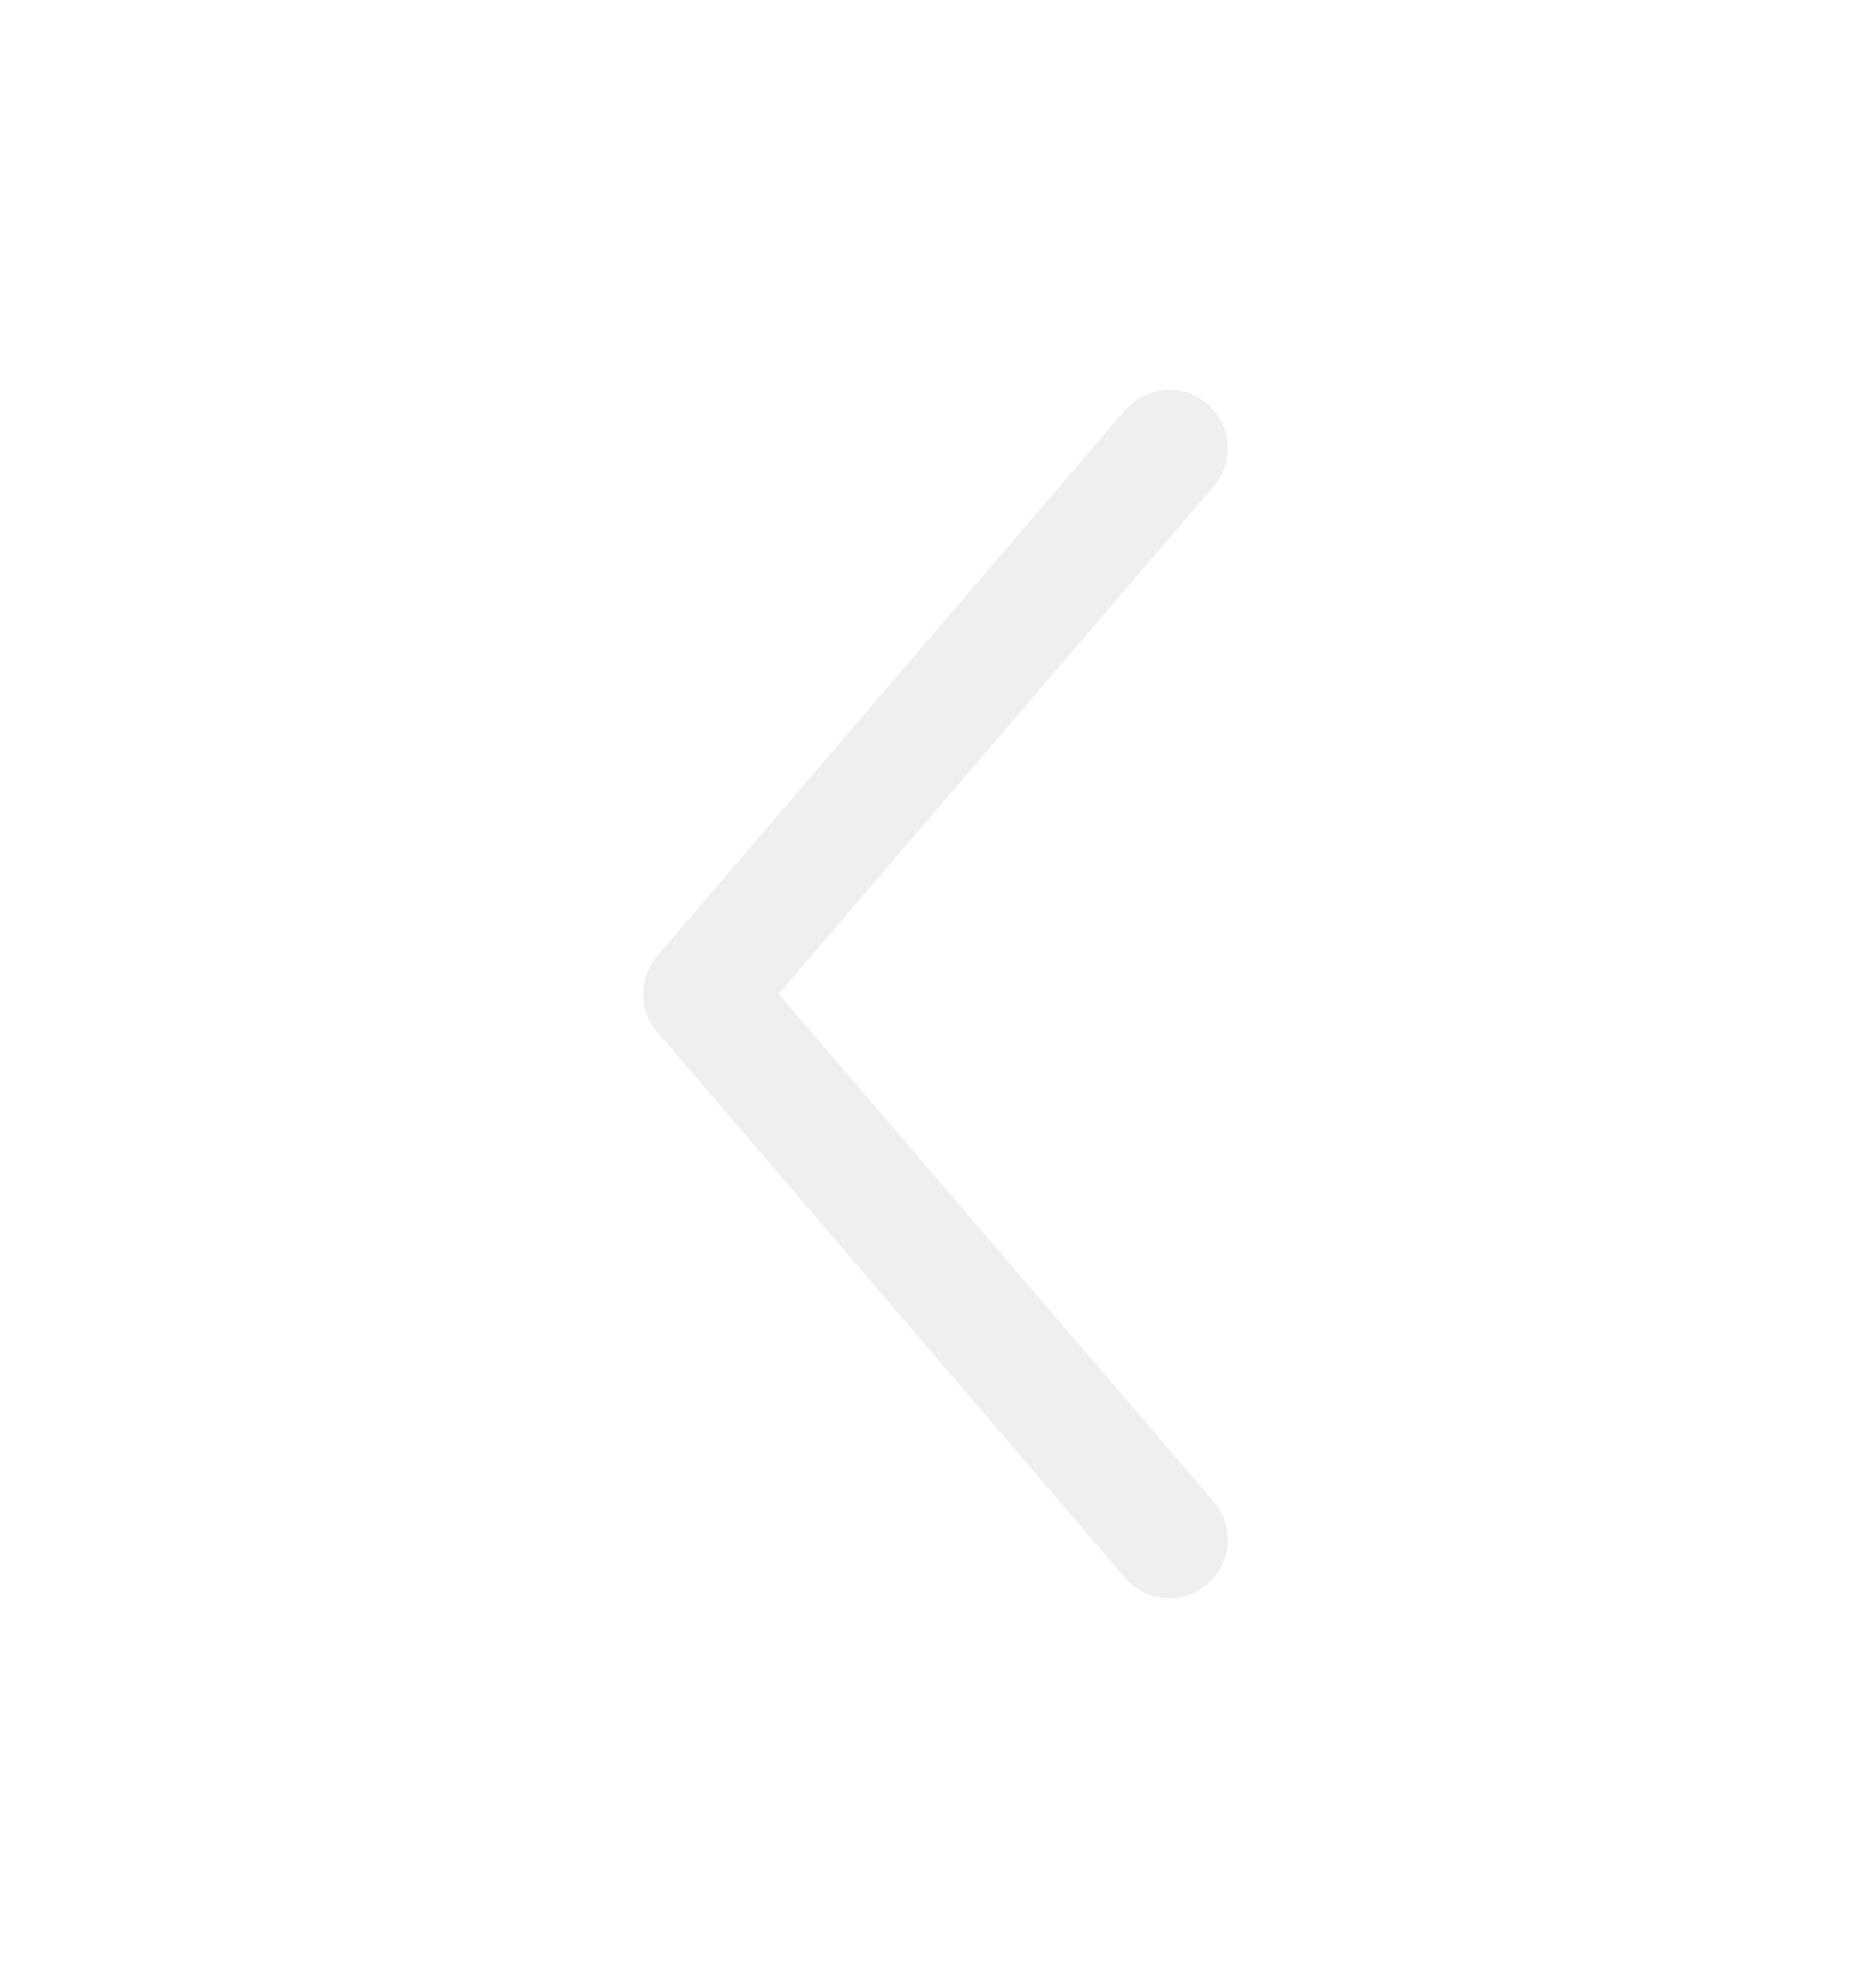
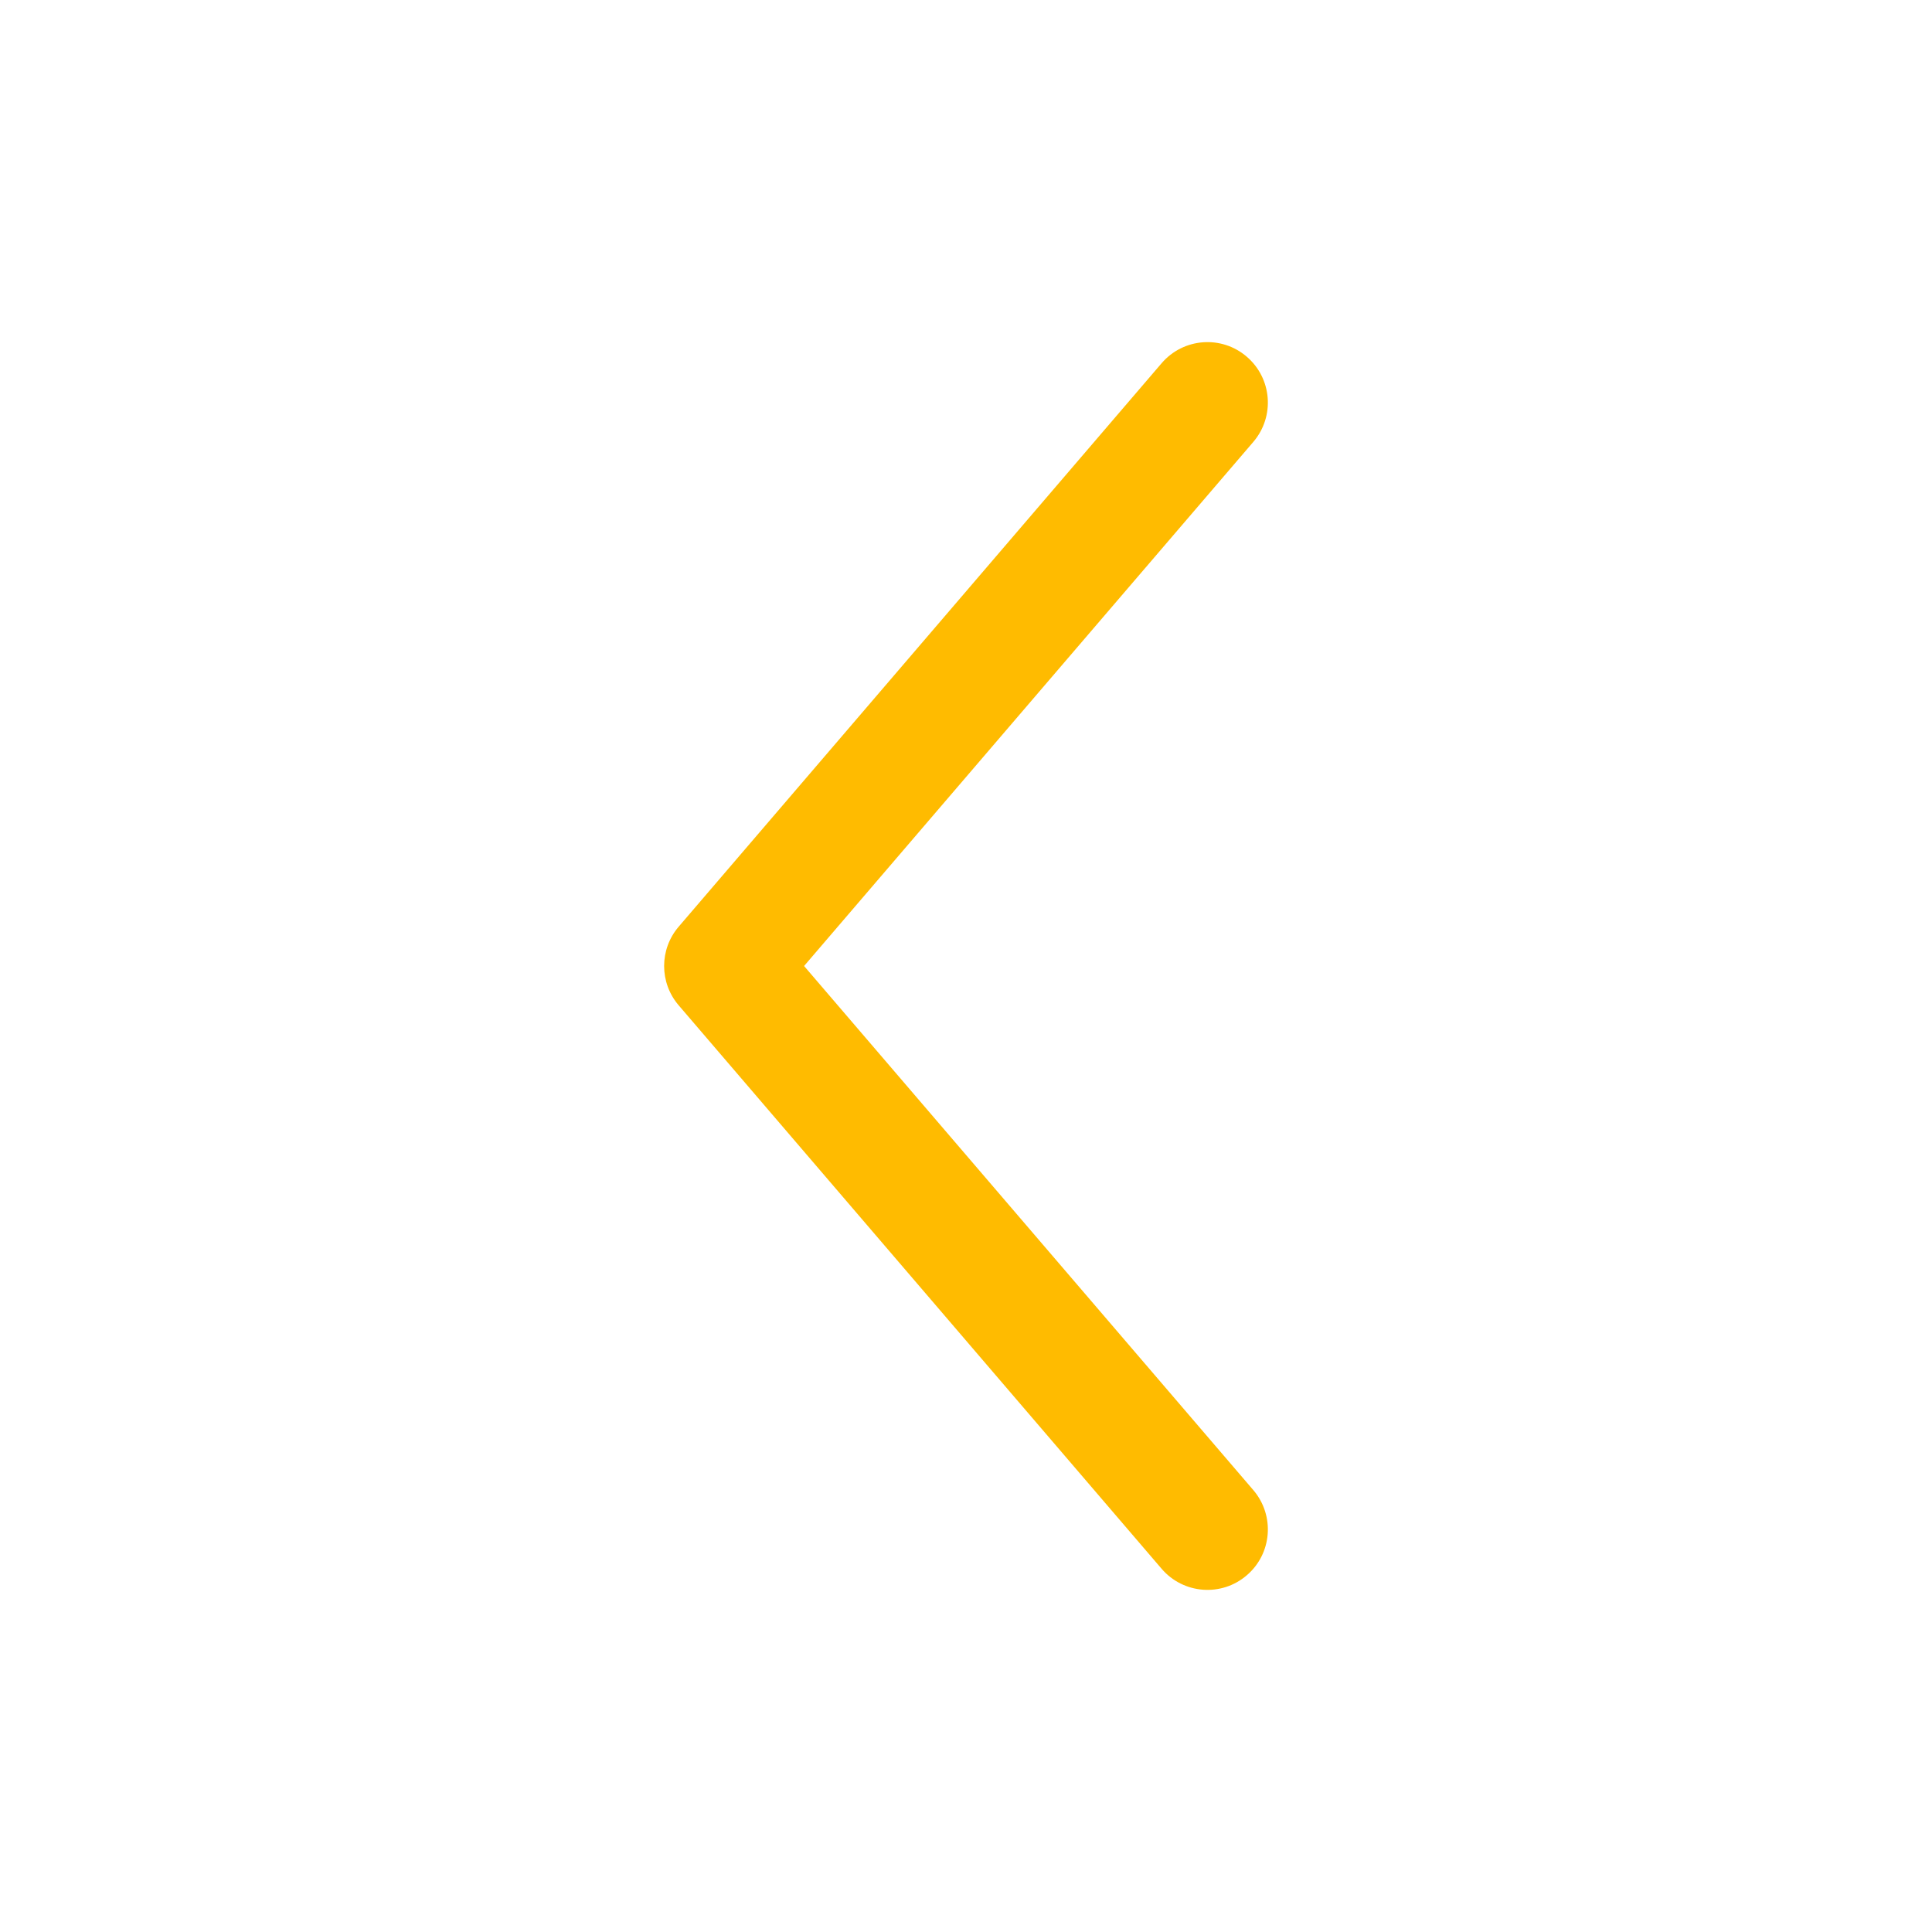
- <svg xmlns="http://www.w3.org/2000/svg" width="16" height="17" viewBox="0 0 16 17" fill="none">
-   <path fill-rule="evenodd" clip-rule="evenodd" d="M10.325 3.454C10.535 3.633 10.559 3.949 10.38 4.159L6.659 8.5L10.38 12.841C10.559 13.051 10.535 13.367 10.325 13.546C10.116 13.726 9.8 13.702 9.62 13.492L5.62 8.825C5.46 8.638 5.46 8.362 5.62 8.175L9.62 3.508C9.8 3.298 10.116 3.274 10.325 3.454Z" fill="#EFEFEF" />
+ <svg xmlns="http://www.w3.org/2000/svg" width="16" height="16" viewBox="0 0 16 16" fill="none">
+   <path fill-rule="evenodd" clip-rule="evenodd" d="M10.325 2.954C10.535 3.134 10.559 3.449 10.38 3.659L6.659 8L10.38 12.341C10.559 12.551 10.535 12.867 10.325 13.046C10.116 13.226 9.8 13.202 9.62 12.992L5.62 8.325C5.46 8.138 5.46 7.862 5.62 7.675L9.62 3.008C9.8 2.798 10.116 2.774 10.325 2.954Z" fill="#FFBB00" />
</svg>
